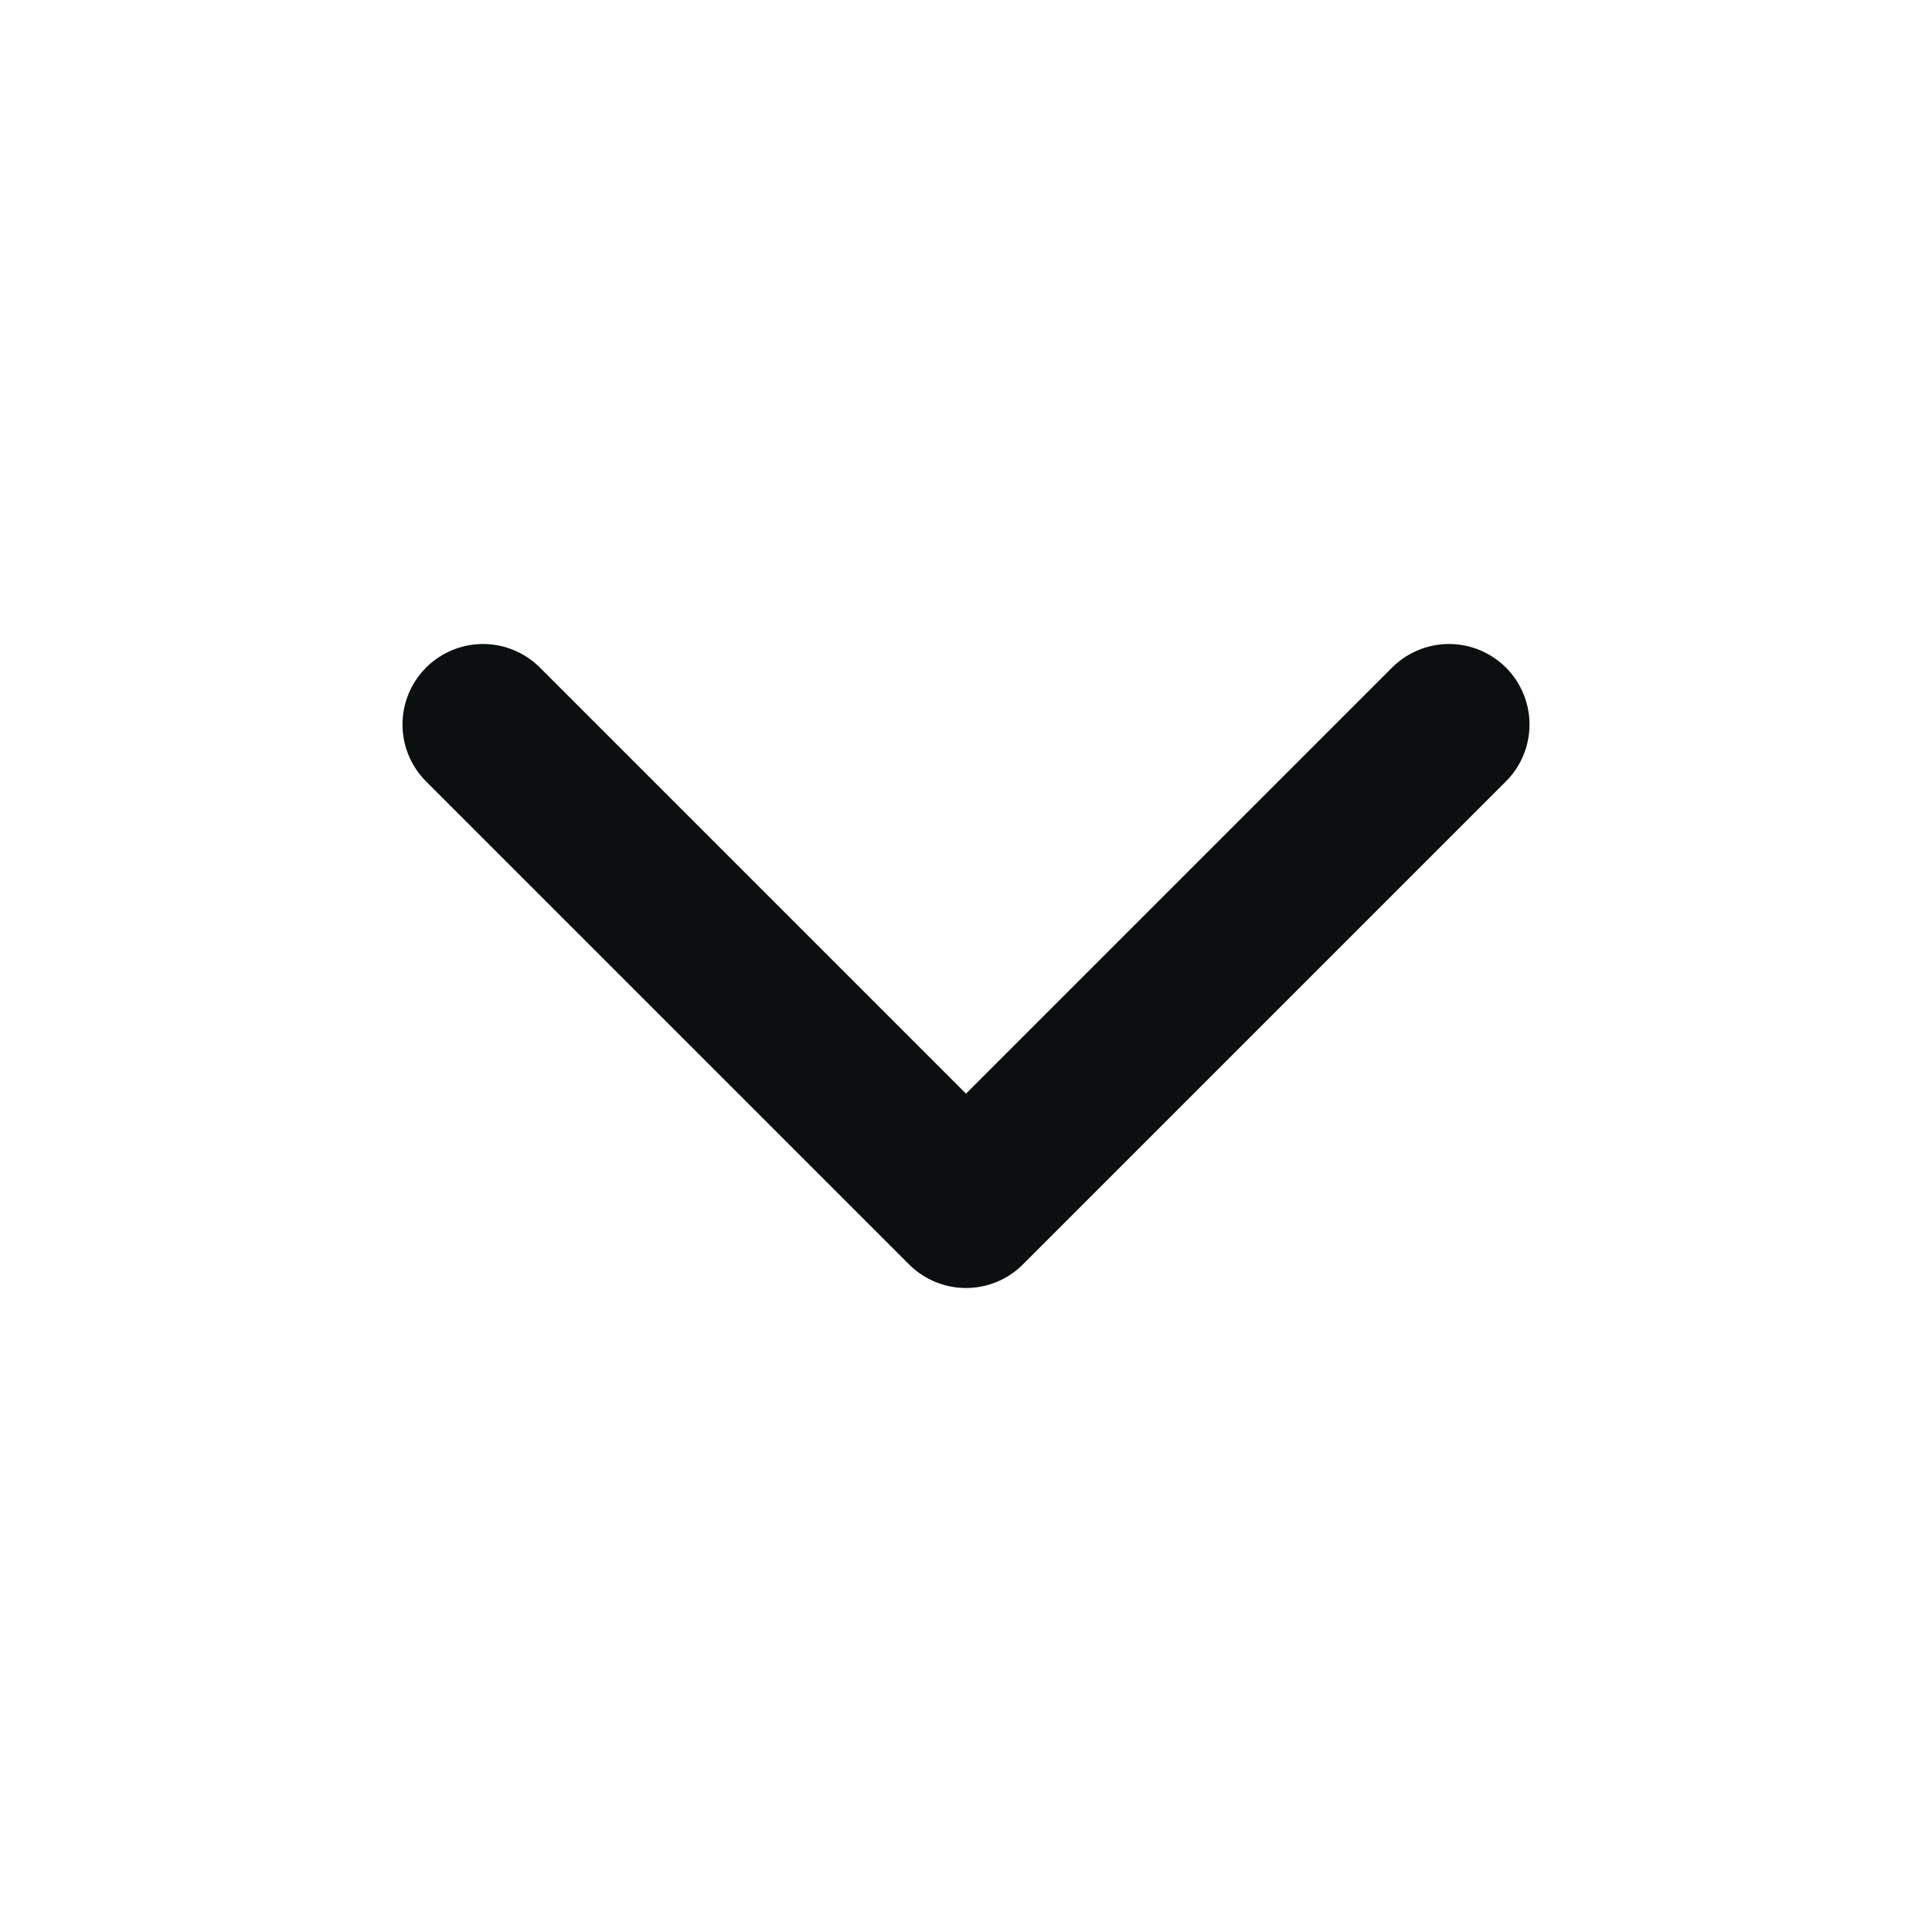
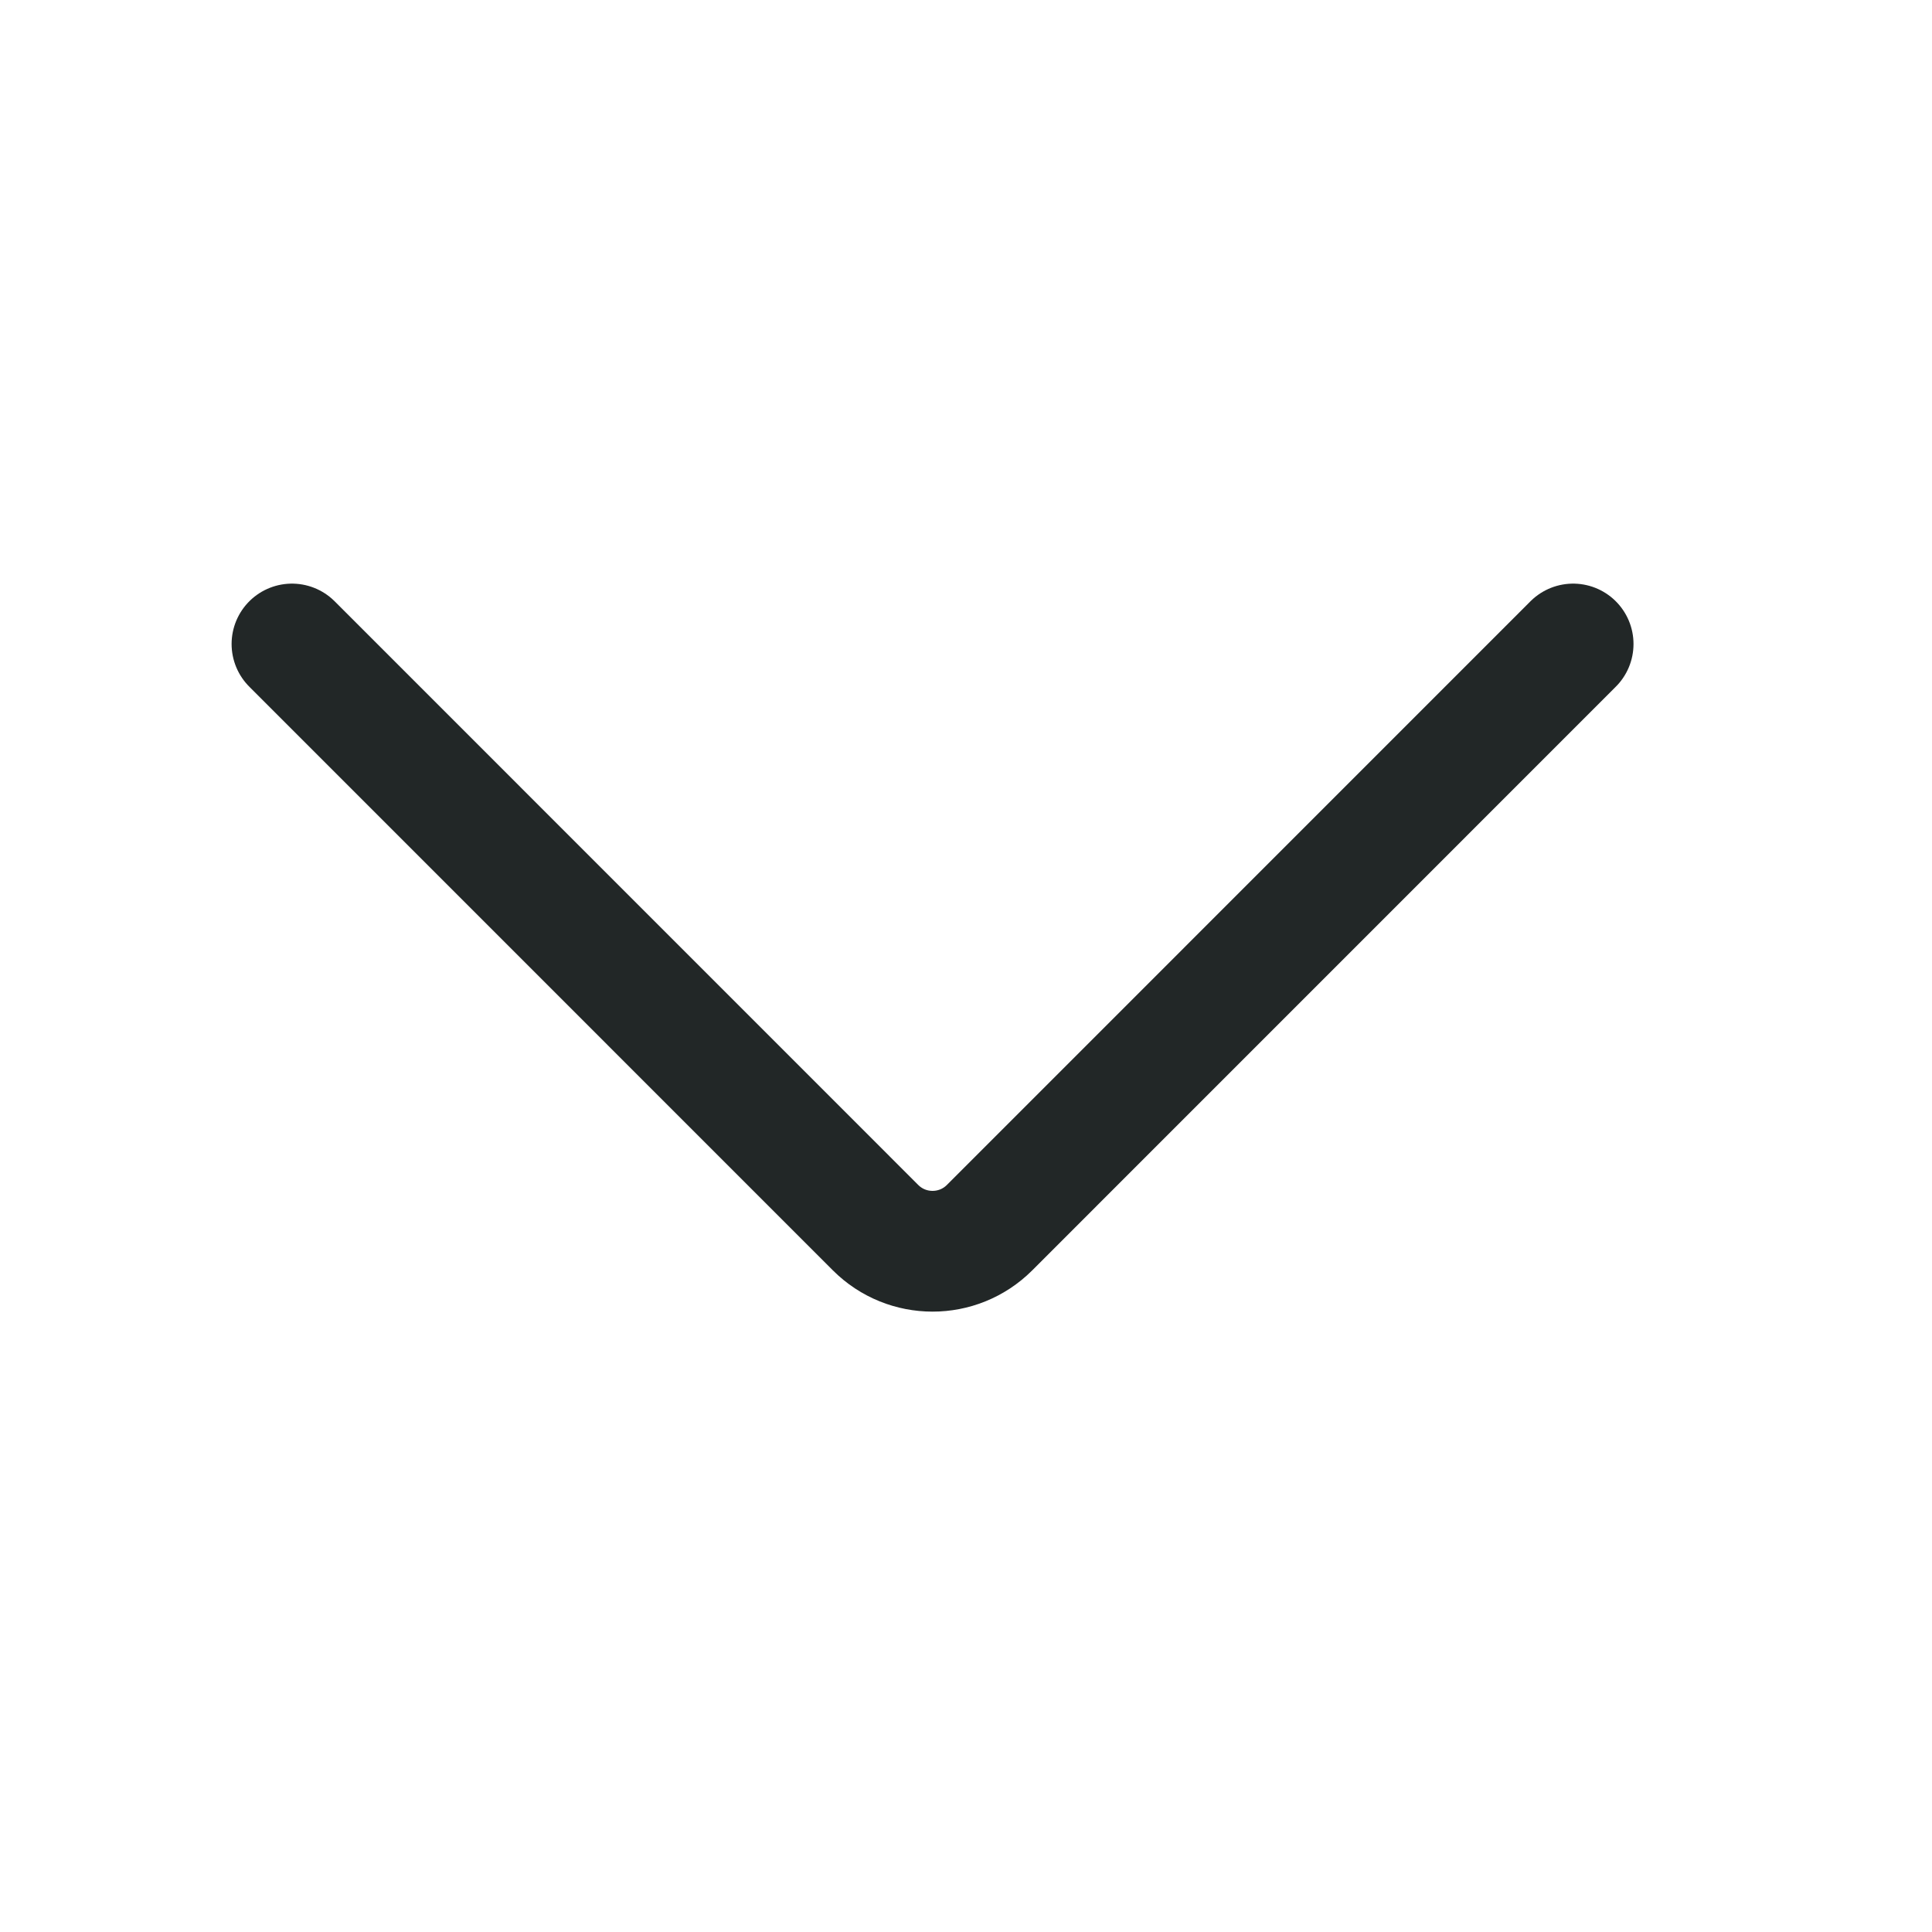
<svg xmlns="http://www.w3.org/2000/svg" width="24" height="24" viewBox="0 0 24 24" fill="none">
-   <path d="M6 9L12 15L18 9" stroke="#0C0F0F" stroke-width="2" stroke-linecap="round" stroke-linejoin="round" />
+   <path d="M3.627 8L10.877 15.251C11.268 15.641 11.901 15.641 12.292 15.251L19.542 8" stroke="#222727" stroke-width="1.5" stroke-linecap="round" stroke-linejoin="round" />
</svg>
